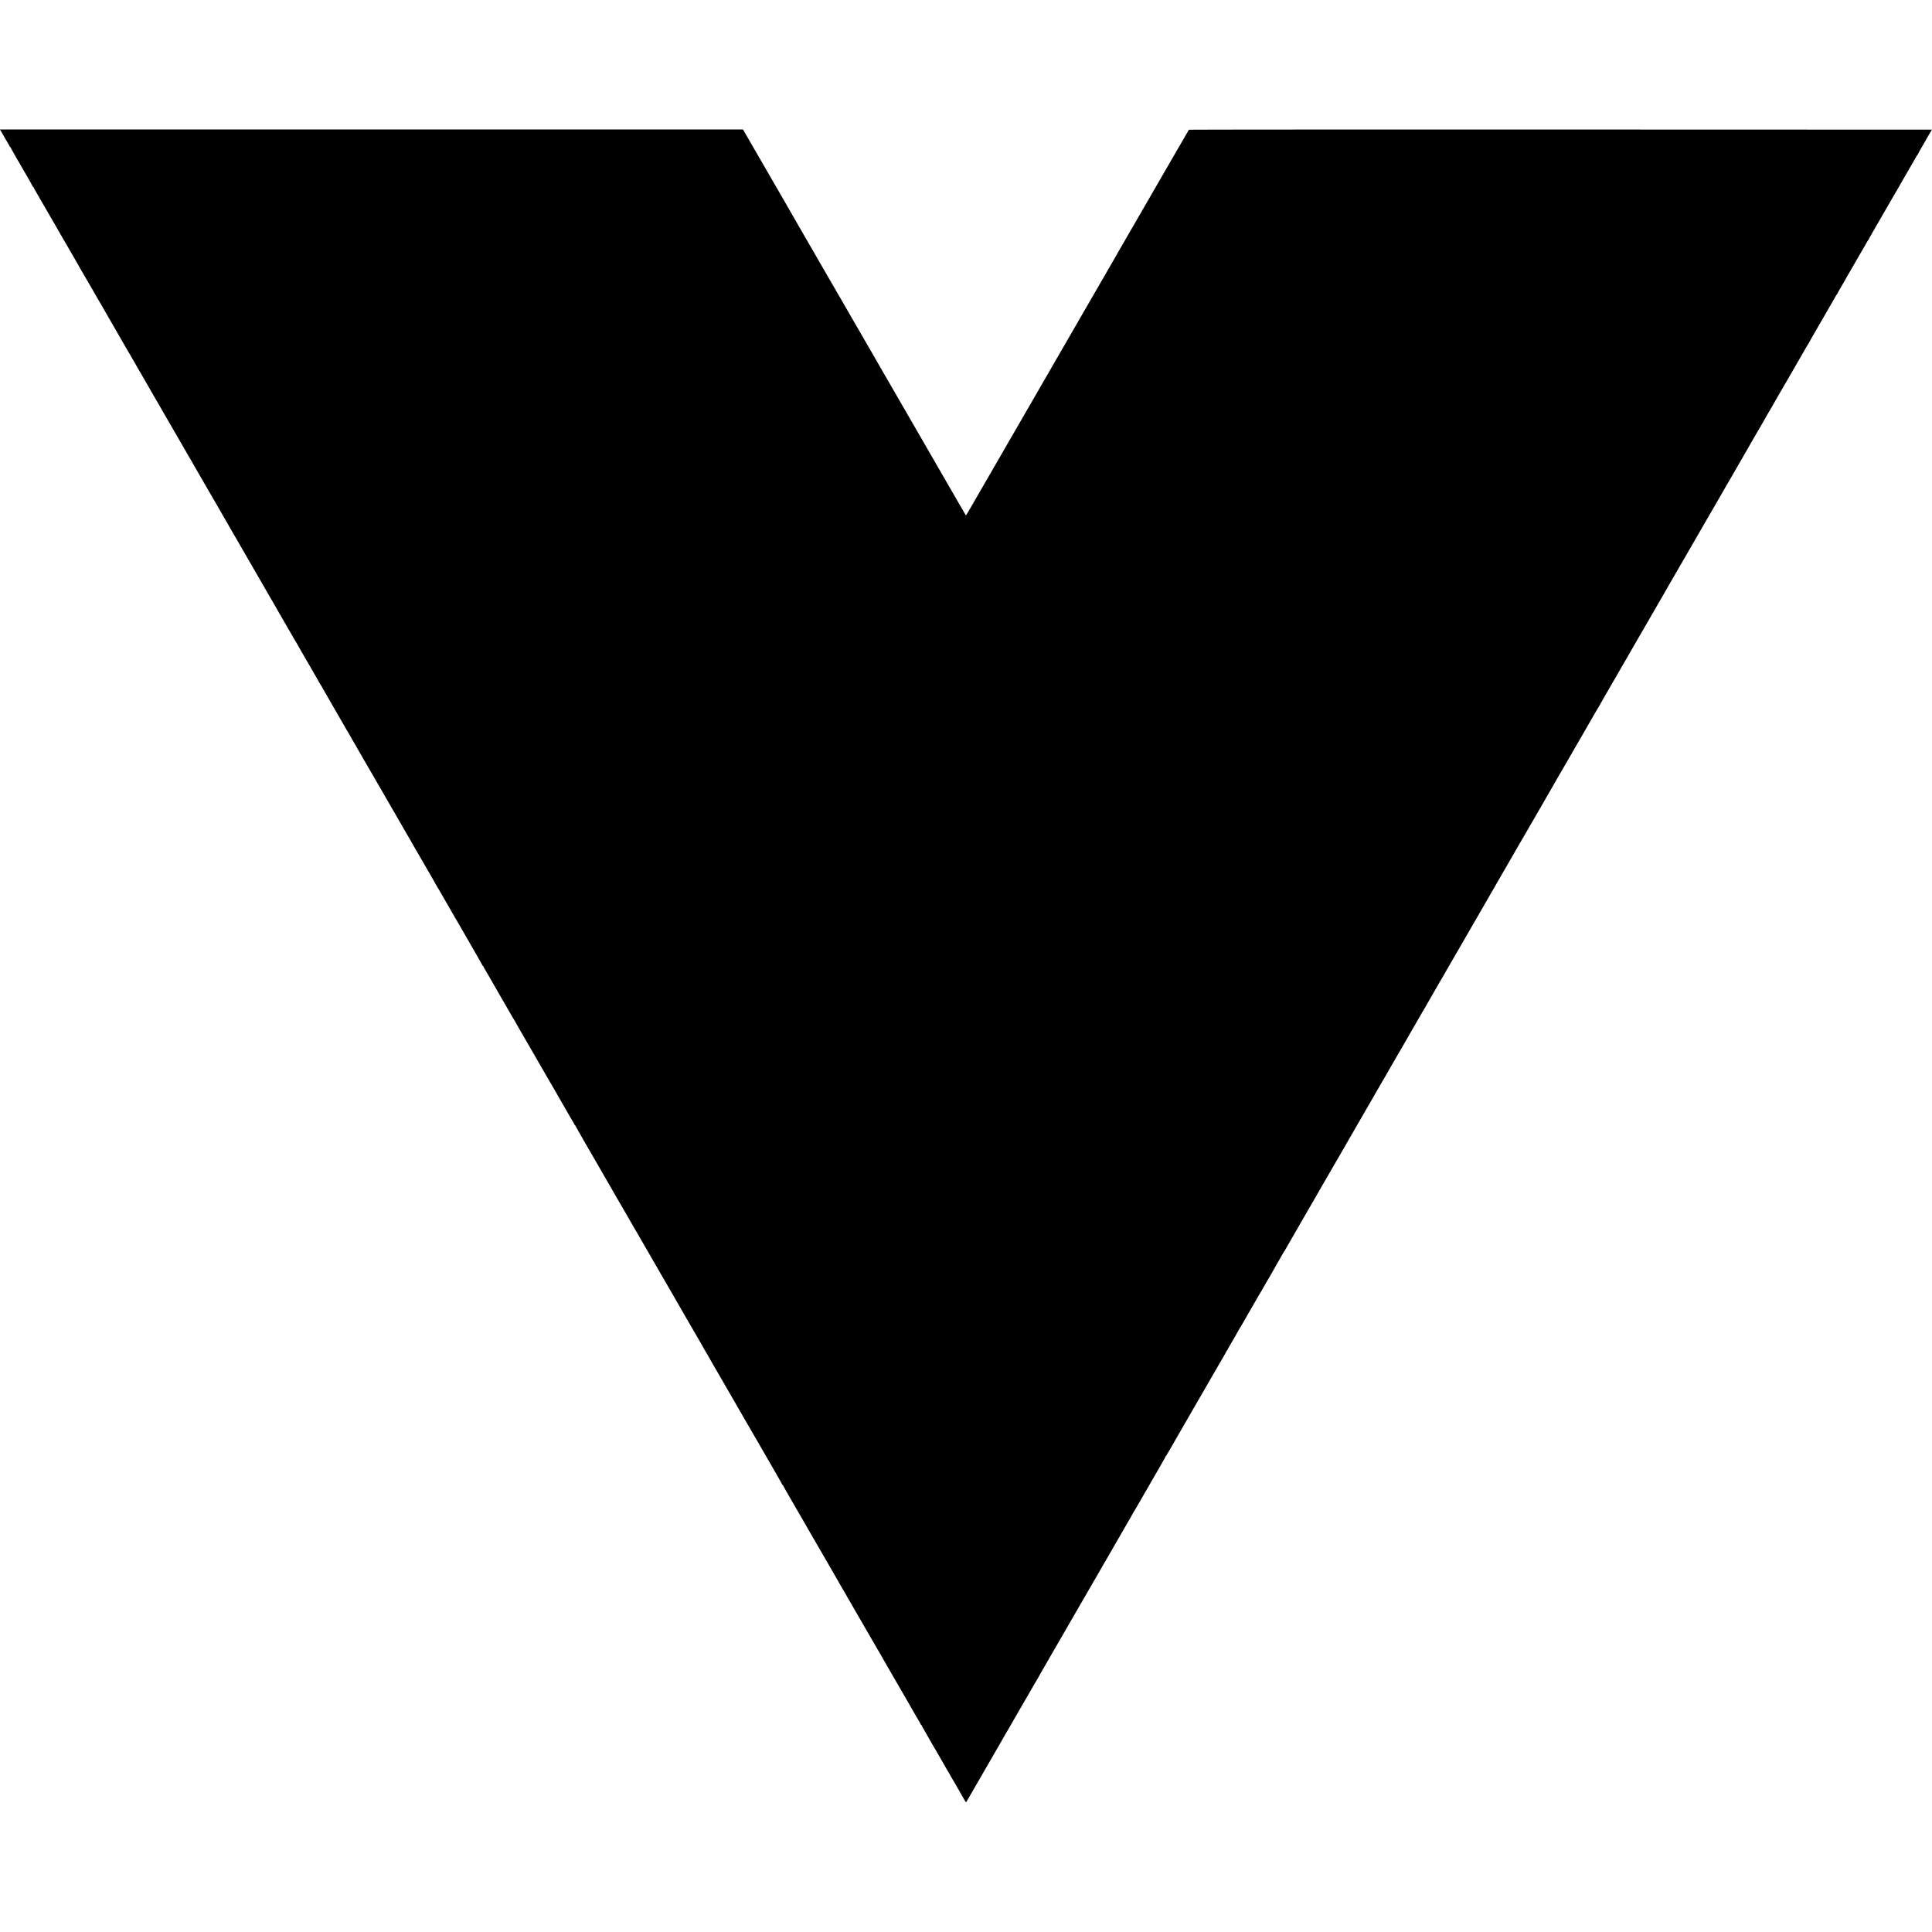
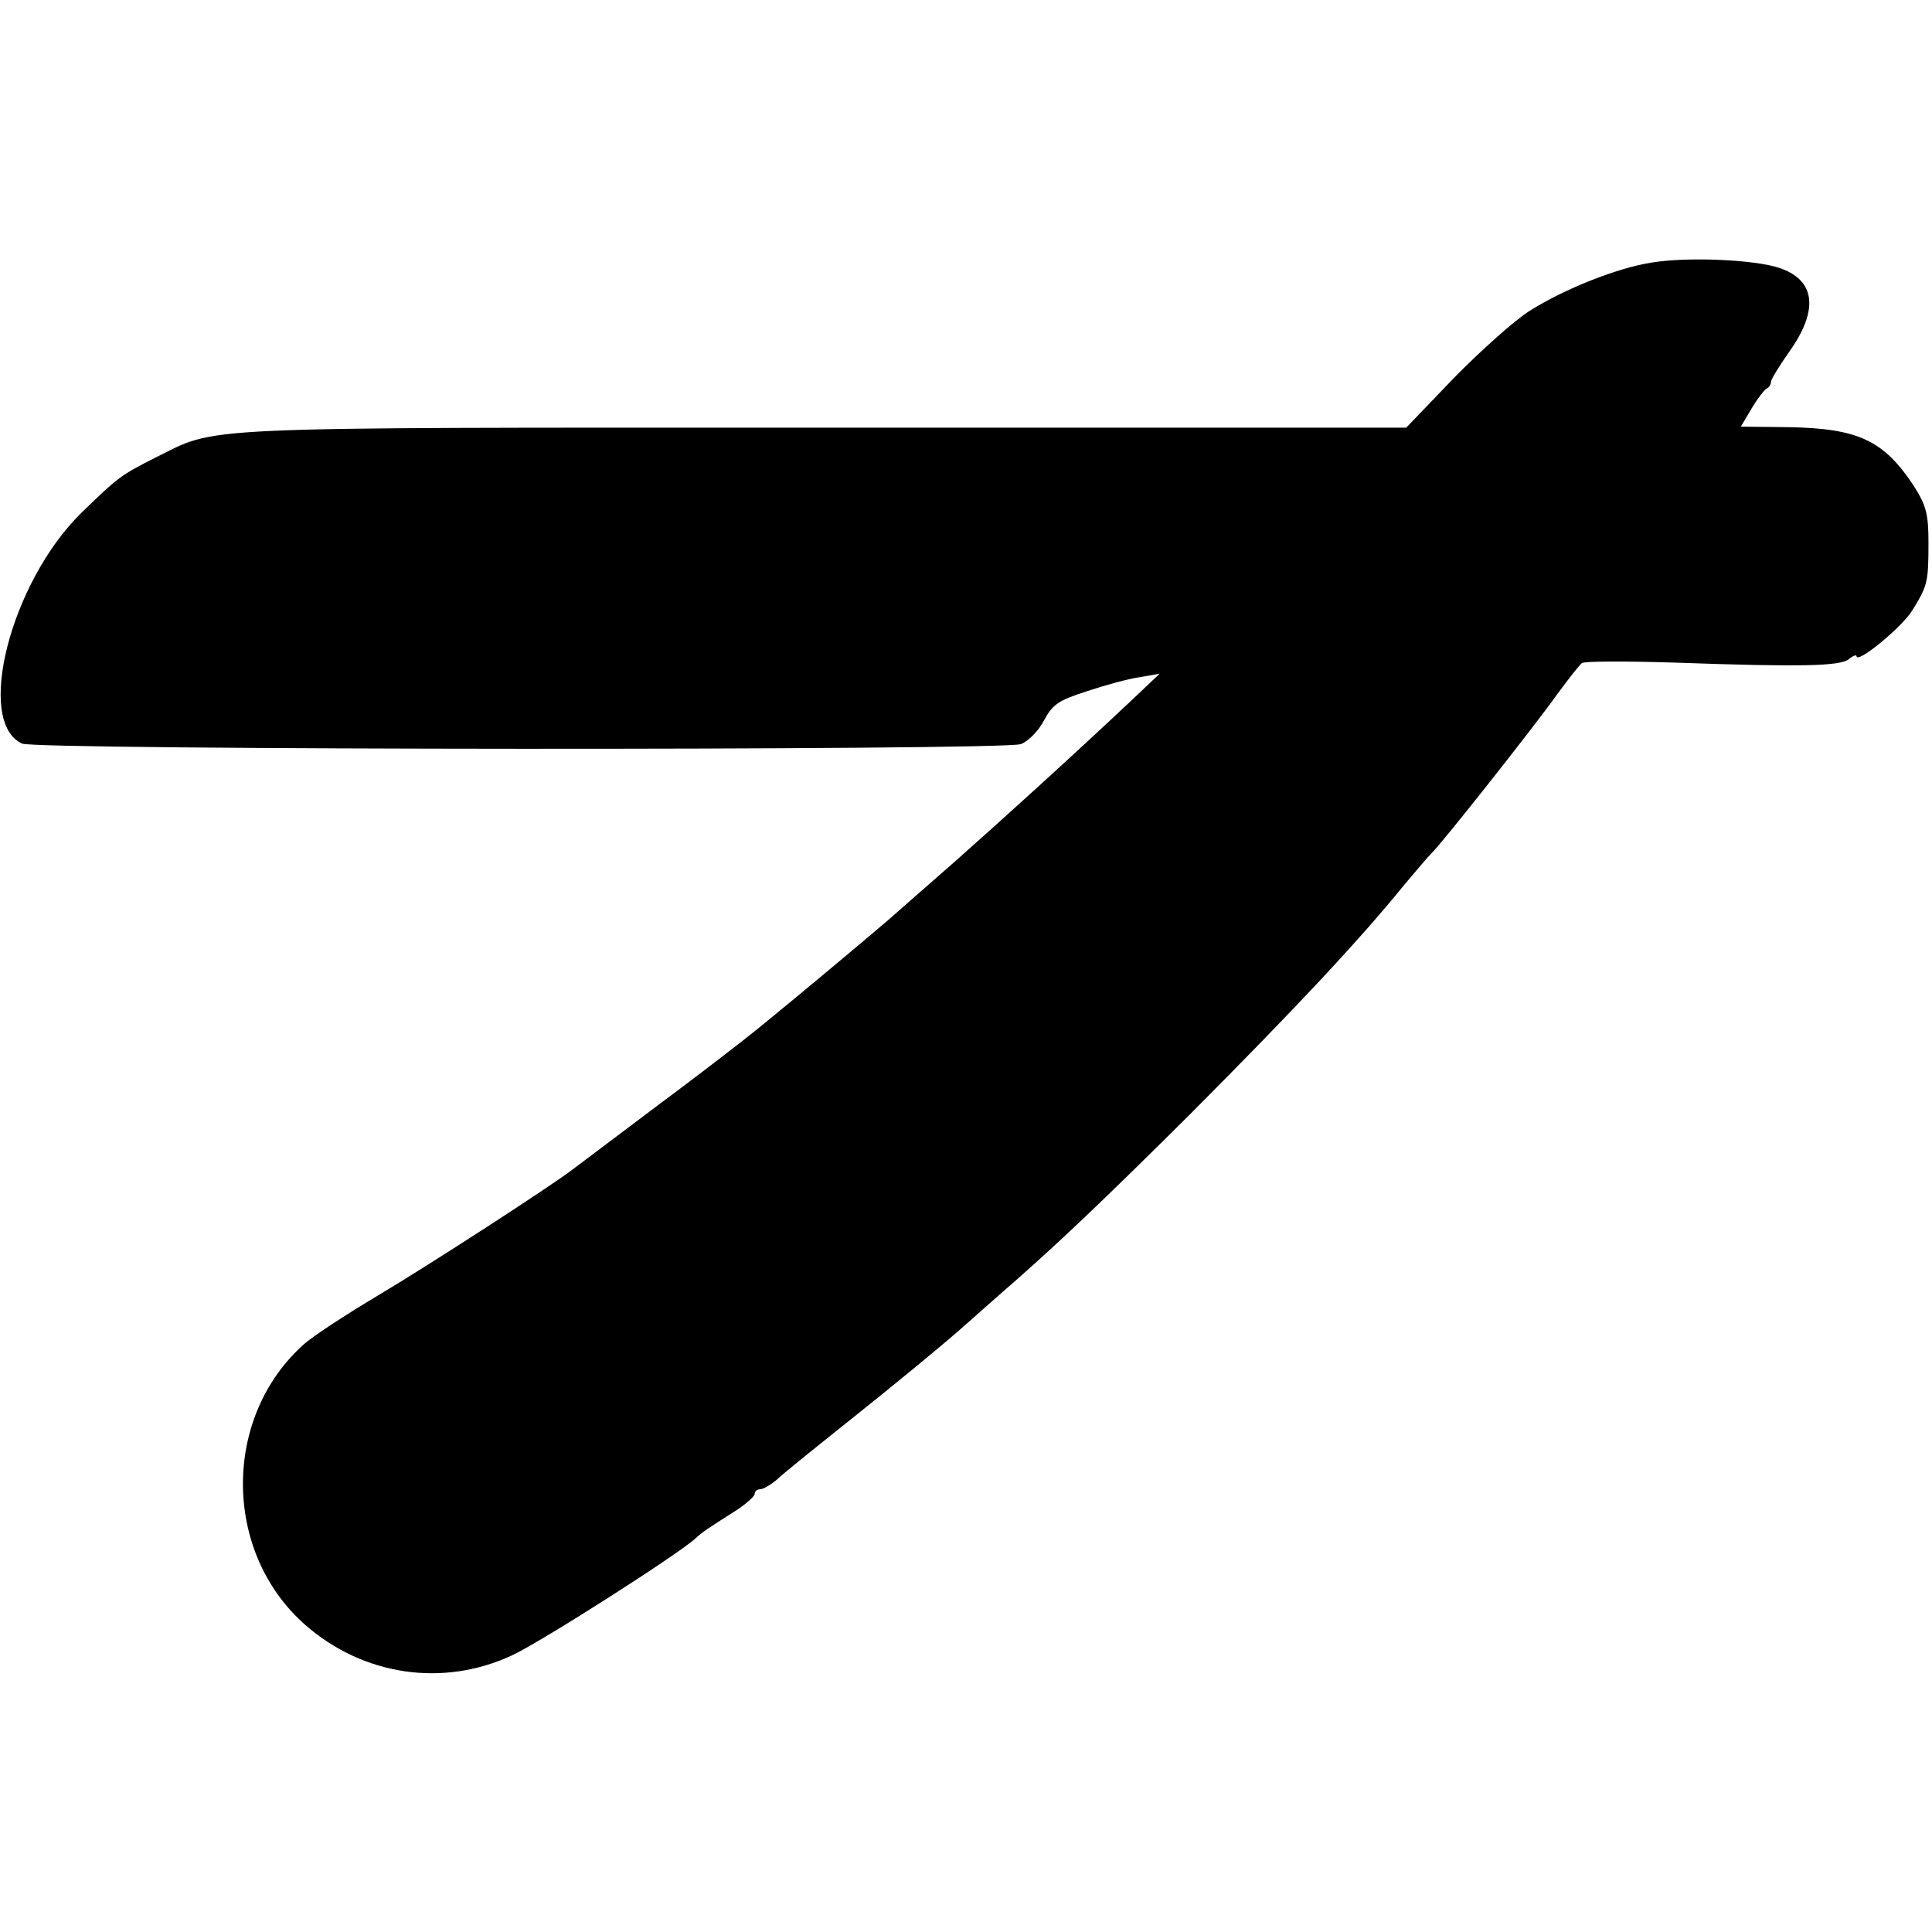
- <svg xmlns="http://www.w3.org/2000/svg" version="1.0" width="16pt" height="16pt" viewBox="0 0 16 16" preserveAspectRatio="xMidYMid meet">
-   <g transform="translate(0,16) scale(0.00032,-0.00032)" fill="#000000" stroke="none">
-     <path d="M18 46618 c45 -75 122 -207 122 -211 0 -2 25 -45 55 -95 30 -50 55 -96 55 -102 0 -5 5 -10 10 -10 6 0 10 -4 10 -9 0 -5 73 -135 161 -288 89 -153 173 -298 187 -323 14 -25 32 -57 41 -72 88 -149 187 -324 189 -335 2 -7 8 -13 13 -13 5 0 9 -4 9 -10 0 -5 46 -89 103 -187 175 -302 490 -846 507 -876 8 -16 20 -36 25 -45 28 -46 290 -498 339 -585 13 -23 74 -129 136 -236 61 -107 123 -215 137 -240 14 -25 29 -50 33 -56 5 -5 23 -37 40 -70 18 -33 38 -67 44 -75 11 -16 21 -33 63 -109 14 -25 29 -50 33 -56 4 -5 21 -35 38 -65 55 -100 261 -455 269 -465 4 -5 14 -21 20 -35 15 -29 41 -75 103 -180 24 -41 52 -88 60 -105 9 -16 57 -100 107 -185 112 -193 362 -626 380 -660 8 -14 23 -38 33 -55 11 -16 23 -37 27 -45 4 -8 26 -46 48 -85 23 -38 53 -90 67 -115 46 -81 64 -113 178 -310 62 -107 121 -210 132 -227 37 -67 56 -99 85 -148 16 -27 32 -57 36 -65 4 -8 15 -27 25 -42 9 -15 53 -89 96 -165 44 -76 177 -307 296 -513 120 -206 268 -463 330 -570 131 -227 117 -203 200 -348 36 -62 73 -125 82 -140 10 -15 21 -34 25 -42 4 -8 20 -37 36 -65 17 -27 38 -65 48 -82 49 -85 64 -111 87 -153 13 -25 28 -49 32 -55 4 -5 78 -134 165 -285 87 -151 166 -288 176 -305 10 -16 26 -43 35 -59 9 -17 125 -217 257 -445 132 -229 253 -441 270 -471 17 -30 45 -79 64 -108 18 -29 33 -54 33 -57 0 -2 20 -37 44 -77 24 -40 123 -212 221 -383 97 -170 190 -330 205 -355 16 -25 39 -65 53 -90 13 -25 81 -144 152 -265 70 -121 137 -238 150 -260 12 -22 37 -65 55 -95 18 -30 43 -73 55 -95 12 -22 48 -85 80 -140 77 -132 163 -280 190 -330 13 -22 71 -123 130 -225 59 -102 116 -199 126 -217 10 -17 29 -50 43 -72 15 -22 26 -43 26 -45 0 -2 27 -50 60 -106 33 -56 60 -103 60 -105 0 -2 55 -98 90 -155 8 -14 182 -316 239 -414 13 -22 45 -79 72 -124 27 -46 49 -86 49 -89 0 -2 14 -24 30 -48 16 -24 30 -46 30 -49 0 -5 74 -135 100 -176 5 -8 24 -42 43 -75 50 -88 58 -101 262 -455 104 -179 199 -345 213 -370 14 -25 28 -49 32 -55 4 -5 17 -26 28 -45 10 -19 62 -109 114 -200 114 -197 133 -230 170 -295 16 -27 33 -57 38 -65 17 -28 96 -165 103 -180 4 -8 16 -28 26 -45 10 -16 77 -131 148 -255 72 -124 181 -313 243 -420 62 -107 121 -209 131 -227 35 -62 323 -560 392 -678 38 -66 83 -145 100 -175 16 -30 33 -59 37 -65 4 -5 17 -27 29 -47 34 -61 56 -100 90 -156 17 -29 31 -55 31 -57 0 -2 17 -32 39 -67 21 -35 134 -229 251 -433 117 -203 235 -407 261 -451 27 -45 49 -85 49 -88 0 -4 8 -19 19 -34 15 -21 200 -341 309 -533 10 -19 33 -58 51 -87 17 -29 31 -54 31 -56 0 -2 25 -44 55 -94 30 -50 55 -95 55 -98 0 -4 6 -15 14 -23 7 -9 27 -41 43 -71 17 -30 170 -297 342 -594 171 -296 311 -542 311 -547 0 -5 5 -9 10 -9 6 0 10 -4 10 -10 0 -5 22 -47 49 -92 27 -46 58 -99 68 -118 24 -43 81 -140 93 -160 5 -8 66 -114 135 -235 69 -121 130 -227 135 -235 12 -21 259 -447 283 -490 10 -19 28 -47 38 -62 11 -14 19 -29 19 -32 0 -3 37 -69 83 -148 99 -170 305 -526 337 -583 13 -22 31 -53 41 -70 11 -16 22 -37 26 -45 7 -14 82 -146 103 -180 14 -24 181 -311 205 -355 13 -22 46 -80 75 -130 29 -49 64 -110 78 -135 14 -25 51 -88 82 -140 31 -52 59 -102 63 -110 4 -8 18 -33 31 -55 205 -353 284 -489 309 -535 17 -30 45 -78 62 -106 18 -28 36 -60 39 -72 4 -12 12 -22 17 -22 5 0 9 -4 9 -10 0 -5 109 -197 241 -427 133 -230 250 -431 259 -448 51 -90 222 -385 280 -485 37 -63 78 -135 92 -160 14 -25 67 -117 118 -205 51 -88 101 -175 111 -193 34 -58 55 -95 149 -257 51 -88 101 -173 110 -190 9 -16 76 -131 147 -255 72 -124 140 -241 151 -260 61 -108 281 -489 355 -615 38 -66 77 -133 87 -150 35 -63 91 -161 100 -175 14 -23 99 -169 128 -220 54 -97 135 -235 142 -245 4 -5 20 -32 35 -60 26 -48 238 -416 276 -480 10 -16 26 -46 37 -65 30 -53 382 -661 403 -695 10 -16 22 -37 26 -45 4 -8 26 -48 50 -88 24 -41 43 -75 43 -77 0 -2 22 -40 50 -85 27 -45 50 -84 50 -86 0 -3 38 -69 83 -147 84 -142 302 -520 340 -587 10 -19 34 -60 52 -90 18 -30 44 -75 57 -100 14 -25 45 -79 70 -120 25 -41 56 -96 70 -121 14 -25 77 -133 138 -240 62 -107 122 -210 132 -229 25 -43 310 -535 337 -581 11 -19 26 -45 34 -59 17 -32 238 -414 266 -460 11 -19 24 -41 28 -49 3 -7 75 -133 160 -278 84 -146 153 -269 153 -274 0 -5 5 -9 10 -9 6 0 10 -4 10 -10 0 -5 82 -150 181 -322 182 -314 201 -346 240 -415 12 -21 80 -139 152 -263 71 -124 141 -245 155 -270 14 -25 28 -49 32 -55 6 -8 145 -248 220 -380 37 -66 209 -362 229 -395 11 -19 24 -42 28 -49 4 -8 67 -118 140 -243 73 -125 133 -230 133 -233 0 -2 15 -28 33 -57 19 -29 47 -78 64 -108 17 -30 53 -93 79 -139 53 -90 82 -141 157 -272 82 -142 115 -199 381 -659 142 -245 268 -463 281 -485 12 -22 71 -125 132 -230 60 -104 172 -298 248 -430 76 -132 146 -253 156 -270 11 -16 22 -36 26 -44 3 -8 30 -54 60 -103 29 -49 53 -91 53 -93 0 -3 18 -34 40 -70 22 -36 40 -67 40 -69 0 -2 37 -66 81 -142 45 -77 98 -168 119 -204 20 -36 47 -81 58 -100 12 -19 27 -47 33 -62 6 -16 15 -28 20 -28 5 0 9 -4 9 -9 0 -6 63 -118 140 -251 77 -133 140 -243 140 -245 0 -2 18 -33 41 -70 22 -37 49 -83 60 -101 10 -19 29 -51 40 -71 25 -45 109 -189 126 -218 7 -11 17 -29 22 -40 6 -11 22 -38 35 -60 14 -22 37 -62 52 -90 14 -27 35 -62 45 -77 11 -14 19 -29 19 -32 0 -3 18 -35 40 -71 22 -36 40 -67 40 -69 0 -2 19 -35 42 -72 23 -38 55 -94 72 -124 26 -47 139 -244 171 -298 6 -9 21 -36 34 -60 28 -48 37 -51 51 -19 6 12 19 36 29 52 10 17 27 46 38 65 11 19 104 181 208 360 103 179 199 345 213 370 14 25 42 74 64 109 21 34 38 65 38 67 0 2 18 33 40 69 22 36 40 67 40 69 0 3 177 310 199 346 16 26 136 234 140 244 2 5 25 44 52 88 27 44 49 81 49 84 0 2 18 34 40 70 22 36 40 67 40 69 0 2 20 36 43 77 35 58 169 289 297 513 9 17 50 86 90 155 40 69 86 150 103 180 16 30 35 62 41 70 6 8 16 24 22 35 35 64 72 129 167 293 59 100 116 199 127 220 11 20 30 53 41 72 43 72 1070 1850 1121 1940 14 25 65 113 113 195 48 83 96 166 107 185 10 19 28 50 38 68 11 18 73 124 137 235 64 111 175 303 246 427 71 124 173 299 225 390 52 91 116 202 143 248 27 45 49 85 49 89 0 4 6 14 14 22 7 9 28 43 46 76 26 47 251 436 378 655 11 19 29 51 40 70 11 19 101 176 201 348 99 172 181 317 181 323 0 5 5 9 10 9 6 0 10 5 10 11 0 6 8 23 18 37 11 15 32 52 49 82 16 30 130 228 253 440 122 212 234 405 248 430 13 25 39 70 57 100 39 65 69 117 130 225 25 44 50 87 55 95 12 19 78 134 220 380 61 107 129 224 150 260 161 277 222 382 246 425 15 28 47 83 71 123 24 41 43 78 43 83 0 5 4 9 8 9 4 0 13 12 19 28 7 15 23 45 36 67 66 110 277 478 277 483 0 3 6 13 14 21 7 9 27 41 43 71 17 30 45 80 63 110 34 57 375 649 394 685 6 11 16 27 22 35 6 8 26 42 44 75 18 33 41 74 51 90 10 17 24 41 32 55 54 97 72 128 88 152 11 14 19 28 19 30 0 3 79 141 175 308 96 167 175 305 175 308 0 3 6 13 14 21 7 9 26 39 41 66 33 60 276 483 338 587 24 40 46 80 50 88 4 8 13 24 20 35 14 23 95 163 125 215 11 19 52 91 92 160 40 69 80 139 90 155 9 17 103 179 207 360 105 182 200 346 211 365 103 181 463 802 489 845 7 11 15 27 19 35 4 8 29 51 55 95 64 110 828 1433 848 1470 9 17 24 41 33 55 9 14 29 48 45 77 15 28 52 93 82 145 30 51 62 107 71 123 17 30 231 398 400 690 51 88 103 179 115 202 12 23 26 48 32 55 6 7 24 38 40 68 17 30 61 107 98 170 37 63 84 144 103 180 19 36 41 72 48 81 8 8 14 18 14 21 0 4 27 51 59 106 32 55 72 124 89 154 16 29 71 125 122 213 51 88 104 180 118 205 13 25 28 50 32 55 4 6 17 26 28 45 11 19 45 80 77 135 31 55 66 116 77 135 11 19 88 152 171 295 401 694 620 1072 650 1125 11 19 87 152 170 295 83 143 158 273 166 288 9 16 21 36 26 45 6 9 31 52 55 96 25 43 54 94 66 115 11 20 95 164 186 321 91 157 173 299 182 315 9 17 26 46 37 65 12 19 66 114 121 210 56 96 108 186 117 200 8 14 24 40 34 59 24 45 383 664 412 713 5 9 17 29 26 45 15 28 120 210 241 419 36 61 68 117 72 125 4 8 12 23 19 34 35 57 245 420 262 453 11 20 35 61 53 90 17 29 32 54 32 56 0 3 28 51 62 108 33 57 70 119 80 138 10 19 23 42 28 50 5 8 32 53 59 100 27 47 149 258 271 470 122 212 234 405 248 430 30 53 62 108 80 135 6 11 15 27 19 35 4 8 85 150 181 315 96 165 187 323 202 350 31 56 116 202 130 225 5 8 25 42 43 75 19 33 92 159 162 280 149 257 157 271 202 350 19 33 38 67 43 75 9 14 228 392 275 475 12 22 55 96 95 165 40 69 80 139 90 155 24 42 202 350 221 383 9 15 27 47 41 72 14 25 75 131 136 236 61 106 121 210 134 232 99 172 271 470 279 482 5 8 23 40 40 70 18 30 81 141 142 245 60 105 121 210 135 235 14 25 71 124 127 220 56 96 143 247 194 335 51 88 96 167 102 175 14 24 180 311 204 355 23 43 340 590 356 615 5 8 50 87 101 175 171 301 517 898 582 1008 25 43 46 81 46 83 0 2 12 23 27 47 14 23 40 67 56 97 16 30 35 62 42 70 7 8 15 22 18 30 4 8 20 38 37 65 16 28 33 57 37 65 6 12 111 196 143 250 5 8 55 95 112 193 57 98 113 195 126 215 12 20 27 46 32 57 6 11 14 27 20 35 5 8 76 130 156 270 80 140 165 287 187 325 23 39 52 90 66 115 13 25 30 52 37 61 8 8 14 18 14 21 0 4 41 77 92 165 50 87 175 302 276 478 101 176 208 360 236 408 28 49 67 117 86 152 19 35 41 70 48 77 6 6 12 15 12 19 0 7 124 224 167 291 12 21 23 40 23 42 0 2 21 40 46 83 26 43 55 92 64 109 54 95 327 568 354 614 19 30 45 75 59 100 71 128 82 145 89 148 4 2 8 8 8 13 0 5 42 82 94 172 311 538 496 858 518 897 14 25 40 70 58 100 18 30 42 71 53 90 10 19 79 139 152 265 73 127 142 246 153 265 10 19 43 76 72 125 29 50 63 108 75 130 65 116 80 140 87 143 4 2 8 8 8 12 0 8 114 212 140 250 6 8 14 24 20 35 5 11 54 97 108 190 l100 170 -9611 3 c-5286 1 -9614 -1 -9618 -5 -5 -6 -419 -719 -619 -1068 -89 -155 -267 -463 -323 -560 -38 -66 -81 -140 -95 -165 -31 -56 -263 -457 -526 -910 -110 -190 -224 -388 -254 -440 -29 -52 -61 -109 -71 -125 -23 -39 -243 -420 -268 -465 -11 -19 -204 -352 -428 -740 -224 -388 -477 -826 -563 -975 -85 -148 -185 -322 -222 -385 -37 -63 -120 -207 -185 -320 -65 -113 -177 -306 -248 -430 -72 -124 -172 -297 -222 -385 -51 -88 -142 -245 -202 -350 -131 -226 -247 -427 -408 -705 -65 -113 -249 -432 -410 -710 -160 -278 -388 -673 -506 -877 -118 -205 -216 -373 -219 -373 -3 0 -52 82 -109 183 -58 100 -144 250 -192 332 -95 164 -402 696 -647 1120 -85 149 -228 396 -317 550 -212 365 -982 1700 -1008 1745 -10 19 -43 76 -72 125 -29 50 -64 110 -77 135 -14 25 -63 110 -110 190 -47 80 -96 165 -110 190 -14 25 -99 171 -188 325 -89 154 -174 300 -188 325 -13 25 -64 113 -112 195 -48 83 -140 242 -205 355 -65 113 -183 317 -263 454 -79 137 -152 264 -163 282 -50 89 -335 583 -354 614 -12 19 -34 58 -50 85 -15 28 -129 226 -253 440 -124 215 -235 408 -247 430 -12 22 -69 121 -127 220 -58 99 -226 389 -373 645 -148 256 -324 561 -392 678 -67 117 -134 232 -147 255 -13 23 -33 59 -46 80 l-22 37 -9615 0 -9615 0 20 -32z" />
+ <svg xmlns="http://www.w3.org/2000/svg" version="1.0" width="384pt" height="384pt" viewBox="0 0 384 384" preserveAspectRatio="xMidYMid meet">
+   <g transform="translate(0,384) scale(0.1,-0.1)" fill="#000000" stroke="none">
+     <path d="M3282 3318 c-69 -11 -172 -52 -242 -96 -30 -19 -97 -79 -150 -133 l-95 -99 -1161 0 c-1275 0 -1198 3 -1326 -60 -67 -34 -73 -38 -147 -110 -140 -138 -211 -415 -117 -458 28 -13 1948 -14 1985 -1 14 5 35 26 46 47 17 32 29 40 85 58 36 12 83 25 105 28 l40 7 -56 -53 c-119 -112 -258 -238 -354 -323 -55 -48 -113 -99 -130 -114 -35 -30 -173 -146 -258 -215 -32 -26 -124 -97 -205 -157 -81 -61 -154 -116 -162 -122 -41 -32 -288 -192 -389 -252 -62 -37 -128 -80 -146 -96 -163 -144 -163 -413 1 -558 116 -102 275 -125 412 -61 58 27 329 200 364 232 14 13 23 19 86 59 17 12 32 25 32 30 0 5 5 9 11 9 6 0 21 9 33 19 11 11 82 68 156 127 74 59 169 137 210 173 41 36 90 80 109 96 94 83 181 166 346 330 208 209 334 343 425 455 25 30 50 59 56 65 16 14 202 249 249 315 22 30 44 58 49 62 5 4 89 4 185 1 253 -9 329 -7 346 7 8 7 15 9 15 6 0 -17 91 58 111 91 30 49 32 55 32 135 0 57 -5 74 -29 112 -60 91 -111 115 -252 117 l-92 1 22 37 c12 20 26 38 30 39 4 2 8 8 8 13 0 5 16 31 35 58 61 85 54 145 -20 169 -49 16 -182 22 -253 10z" />
  </g>
</svg>
